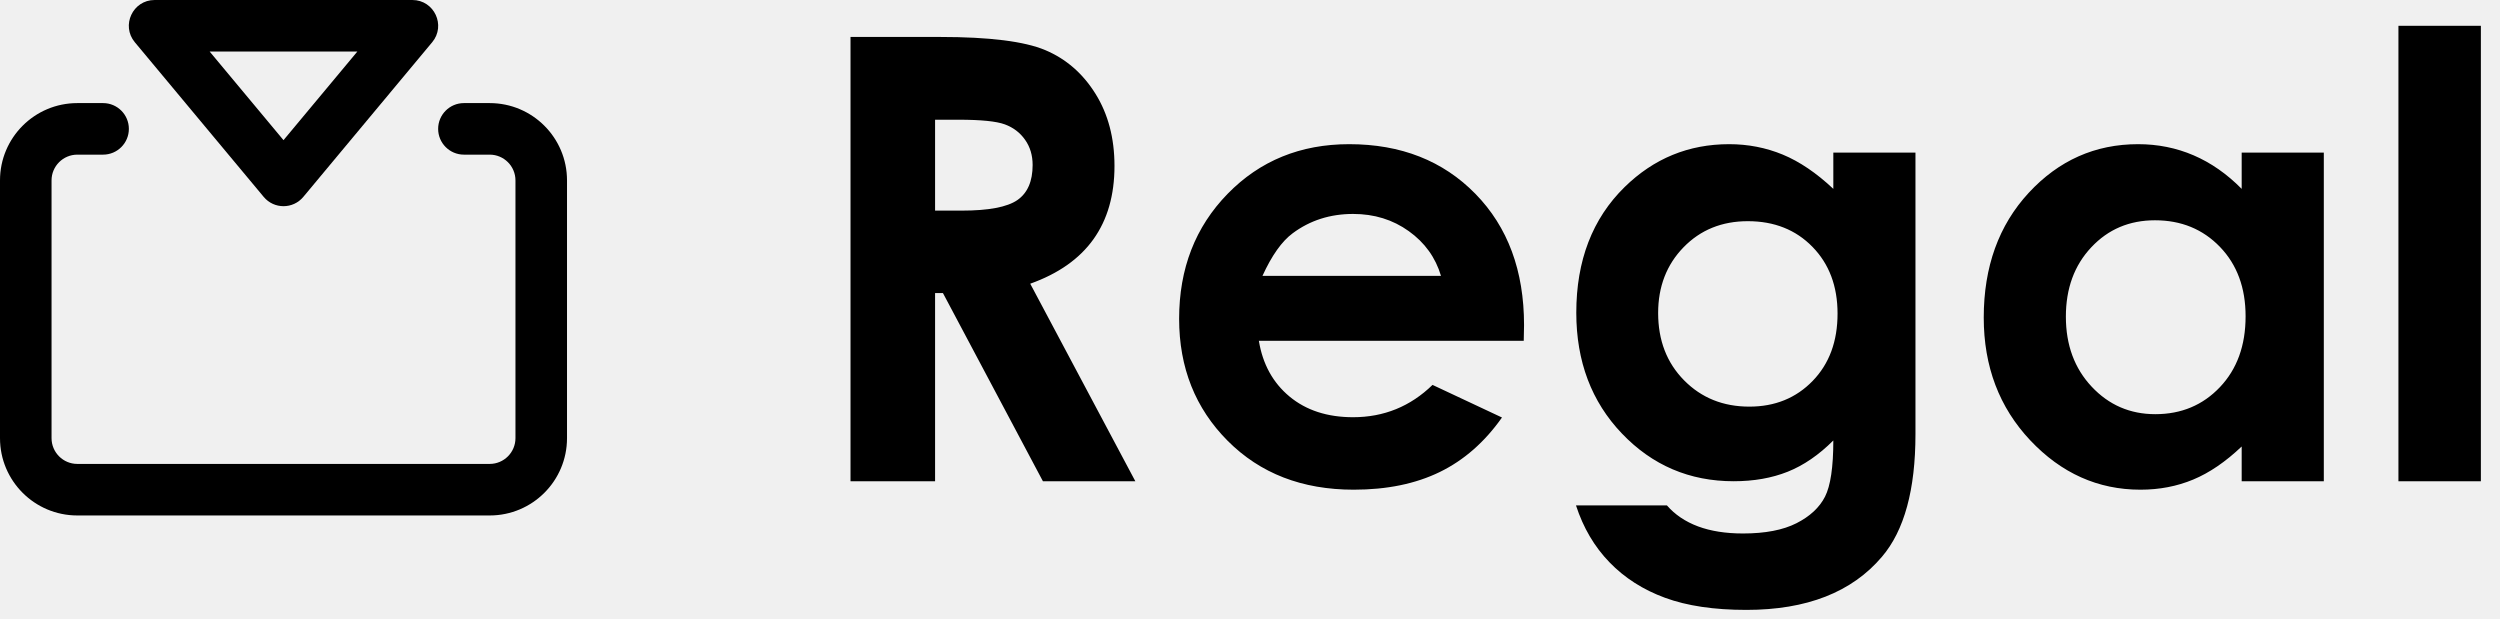
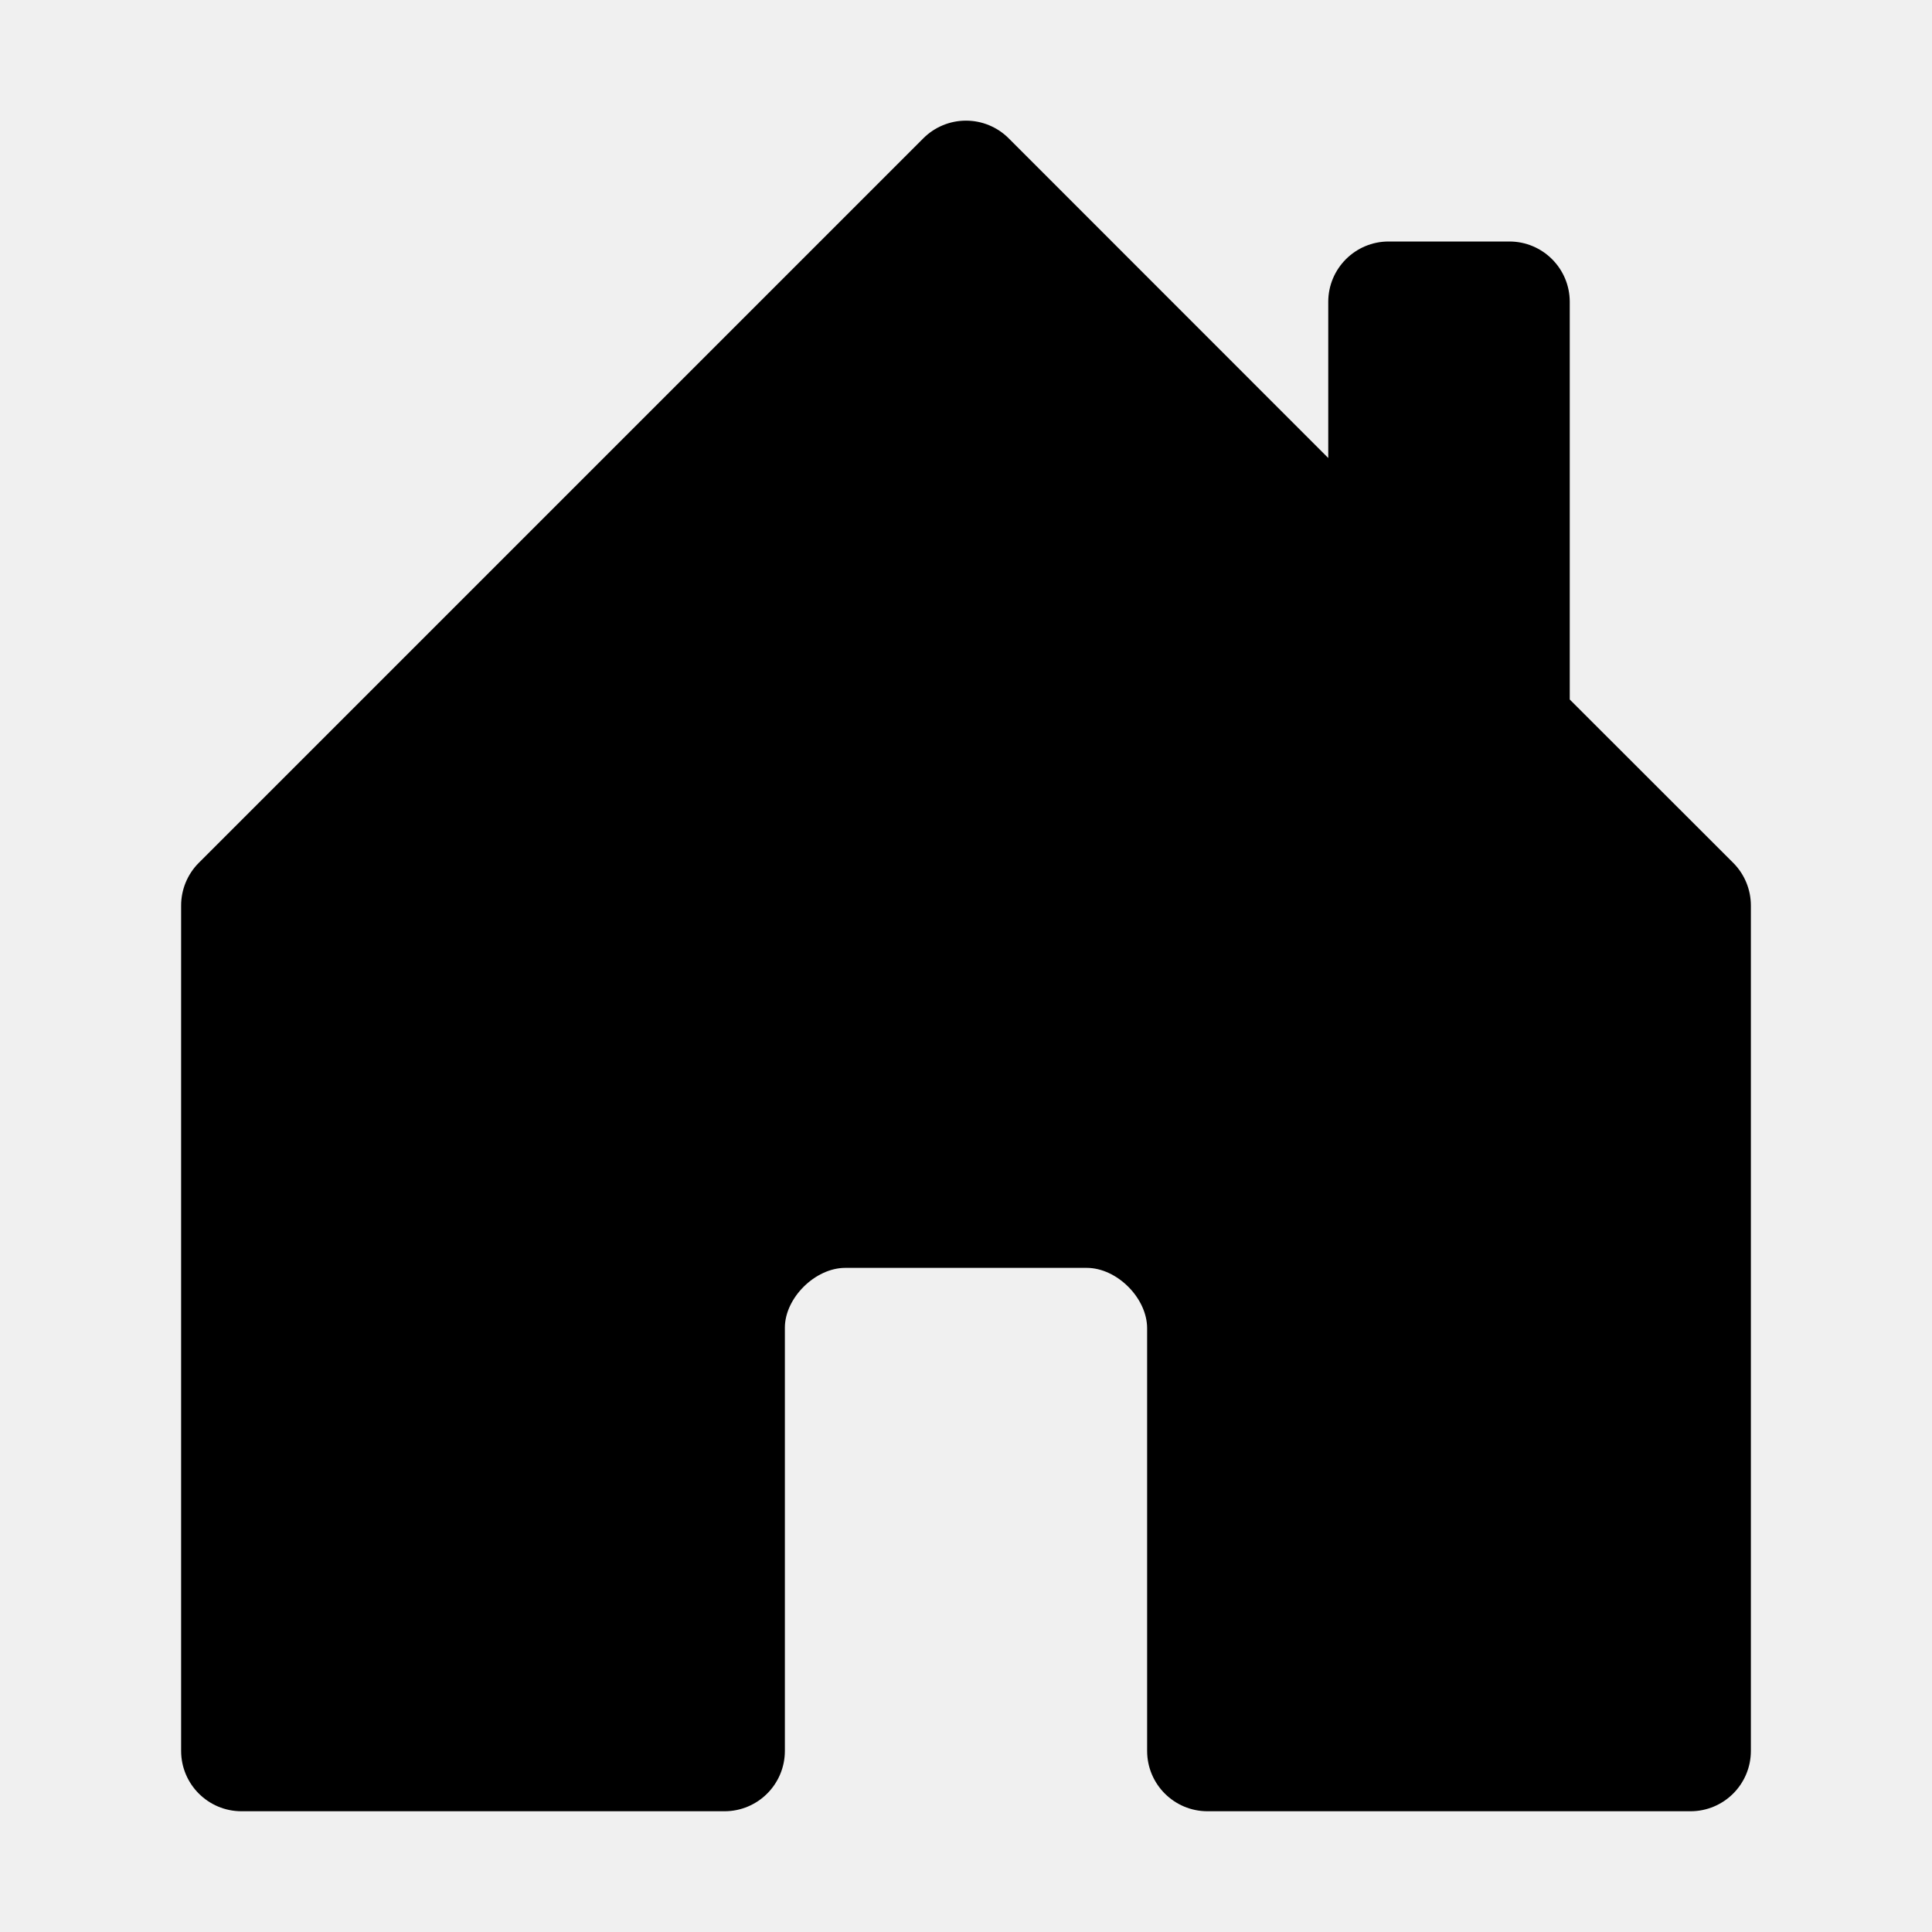
- <svg xmlns="http://www.w3.org/2000/svg" xmlns:xlink="http://www.w3.org/1999/xlink" width="97px" height="24px" viewBox="0 0 97 24" version="1.1">
-   <defs>
-     <path d="M4,14 C4.552,14 5,14.448 5,15 C5,15.552 4.552,16 4,16 L3,16 C1.343,16 0,14.657 0,13 L0,3 C-3.33066907e-16,1.343 1.343,0 3,0 L19,0 C20.657,0 22,1.343 22,3 L22,13 C22,14.657 20.657,16 19,16 L18,16 C17.448,16 17,15.552 17,15 C17,14.448 17.448,14 18,14 L19,14 C19.552,14 20,13.552 20,13 L20,3 C20,2.448 19.552,2 19,2 L3,2 C2.448,2 2,2.448 2,3 L2,13 C2,13.552 2.448,14 3,14 L4,14 Z M11.768,12.36 L16.768,18.36 C17.311,19.011 16.848,20 16,20 L6,20 C5.152,20 4.689,19.011 5.232,18.36 L10.232,12.36 C10.632,11.88 11.368,11.88 11.768,12.36 Z M8.135,18 L13.865,18 L11,14.562 L8.135,18 Z" id="path-1" />
-   </defs>
-   <g id="Symbols" stroke="none" stroke-width="1" fill="none" fill-rule="evenodd">
-     <g id="Regal-dark">
-       <g id="Logo_mini">
-         <g id="airplay" transform="translate(11, 10) scale(1, -1) translate(-11, -10) ">
-           <mask id="mask-2" fill="white">
-             <use xlink:href="#path-1" />
-           </mask>
-           <use id="Combined-Shape" fill="#000000" fill-rule="nonzero" xlink:href="#path-1" />
-         </g>
-       </g>
-       <path d="M33,1.434 L36.48,1.434 C38.387,1.434 39.744,1.604 40.553,1.943 C41.361,2.283 42.012,2.848 42.504,3.637 C42.996,4.426 43.242,5.359 43.242,6.438 C43.242,7.57 42.971,8.518 42.428,9.279 C41.885,10.041 41.066,10.617 39.973,11.008 L44.051,18.672 L40.465,18.672 L36.586,11.371 L36.281,11.371 L36.281,18.672 L33,18.672 L33,1.434 Z M36.281,8.172 L37.312,8.172 C38.359,8.172 39.08,8.035 39.475,7.762 C39.869,7.488 40.066,7.035 40.066,6.402 C40.066,6.027 39.969,5.701 39.773,5.424 C39.578,5.146 39.316,4.947 38.988,4.826 C38.66,4.705 38.059,4.645 37.184,4.645 L36.281,4.645 L36.281,8.172 Z M59.121,13.223 L48.844,13.223 C48.992,14.129 49.389,14.85 50.033,15.385 C50.678,15.92 51.5,16.188 52.5,16.188 C53.695,16.188 54.723,15.77 55.582,14.934 L58.277,16.199 C57.605,17.152 56.801,17.857 55.863,18.314 C54.926,18.771 53.813,19 52.523,19 C50.523,19 48.895,18.369 47.637,17.107 C46.379,15.846 45.75,14.266 45.75,12.367 C45.75,10.422 46.377,8.807 47.631,7.521 C48.885,6.236 50.457,5.594 52.348,5.594 C54.355,5.594 55.988,6.236 57.246,7.521 C58.504,8.807 59.133,10.504 59.133,12.613 L59.121,13.223 Z M55.91,10.703 C55.699,9.992 55.283,9.414 54.662,8.969 C54.041,8.523 53.32,8.301 52.5,8.301 C51.609,8.301 50.828,8.551 50.156,9.051 C49.734,9.363 49.344,9.914 48.984,10.703 L55.91,10.703 Z M71.133,5.922 L74.32,5.922 L74.32,16.844 C74.32,19 73.887,20.586 73.02,21.602 C71.855,22.977 70.102,23.664 67.758,23.664 C66.508,23.664 65.457,23.508 64.605,23.195 C63.754,22.883 63.035,22.424 62.449,21.818 C61.863,21.213 61.43,20.477 61.148,19.609 L64.676,19.609 C64.988,19.969 65.391,20.24 65.883,20.424 C66.375,20.607 66.957,20.699 67.629,20.699 C68.488,20.699 69.18,20.566 69.703,20.301 C70.227,20.035 70.596,19.691 70.811,19.27 C71.025,18.848 71.133,18.121 71.133,17.09 C70.57,17.652 69.98,18.057 69.363,18.303 C68.746,18.549 68.047,18.672 67.266,18.672 C65.555,18.672 64.109,18.055 62.93,16.82 C61.75,15.586 61.16,14.023 61.16,12.133 C61.16,10.109 61.785,8.484 63.035,7.258 C64.168,6.148 65.52,5.594 67.09,5.594 C67.824,5.594 68.518,5.729 69.17,5.998 C69.822,6.268 70.477,6.711 71.133,7.328 L71.133,5.922 Z M67.816,8.582 C66.809,8.582 65.977,8.92 65.32,9.596 C64.664,10.271 64.336,11.121 64.336,12.145 C64.336,13.207 64.672,14.078 65.344,14.758 C66.016,15.438 66.859,15.777 67.875,15.777 C68.867,15.777 69.686,15.445 70.33,14.781 C70.975,14.117 71.297,13.246 71.297,12.168 C71.297,11.105 70.973,10.242 70.324,9.578 C69.676,8.914 68.84,8.582 67.816,8.582 Z M86.977,5.922 L90.164,5.922 L90.164,18.672 L86.977,18.672 L86.977,17.324 C86.352,17.918 85.725,18.346 85.096,18.607 C84.467,18.869 83.785,19 83.051,19 C81.402,19 79.977,18.361 78.773,17.084 C77.57,15.807 76.969,14.219 76.969,12.32 C76.969,10.352 77.551,8.738 78.715,7.48 C79.879,6.223 81.293,5.594 82.957,5.594 C83.723,5.594 84.441,5.738 85.113,6.027 C85.785,6.316 86.406,6.75 86.977,7.328 L86.977,5.922 Z M83.613,8.547 C82.621,8.547 81.797,8.896 81.141,9.596 C80.484,10.295 80.156,11.191 80.156,12.285 C80.156,13.387 80.49,14.293 81.158,15.004 C81.826,15.715 82.648,16.07 83.625,16.07 C84.633,16.07 85.469,15.721 86.133,15.021 C86.797,14.322 87.129,13.406 87.129,12.273 C87.129,11.164 86.797,10.266 86.133,9.578 C85.469,8.891 84.629,8.547 83.613,8.547 Z M93.059,1 L96.258,1 L96.258,18.672 L93.059,18.672 L93.059,1 Z" id="Regal" fill="#000000" fill-rule="nonzero" />
-     </g>
-   </g>
+ <svg xmlns="http://www.w3.org/2000/svg" width="16" height="16" fill="currentColor" class="bi bi-house-door-fill" viewBox="0 0 16 16">
+   <path d="M6.5 14.5v-3.505c0-.245.25-.495.5-.495h2c.25 0 .5.25.5.5v3.5a.5.5 0 0 0 .5.5h4a.5.5 0 0 0 .5-.5v-7a.5.5 0 0 0-.146-.354L13 5.793V2.5a.5.5 0 0 0-.5-.5h-1a.5.5 0 0 0-.5.5v1.293L8.354 1.146a.5.5 0 0 0-.708 0l-6 6A.5.5 0 0 0 1.5 7.5v7a.5.5 0 0 0 .5.5h4a.5.5 0 0 0 .5-.5" />
</svg>
